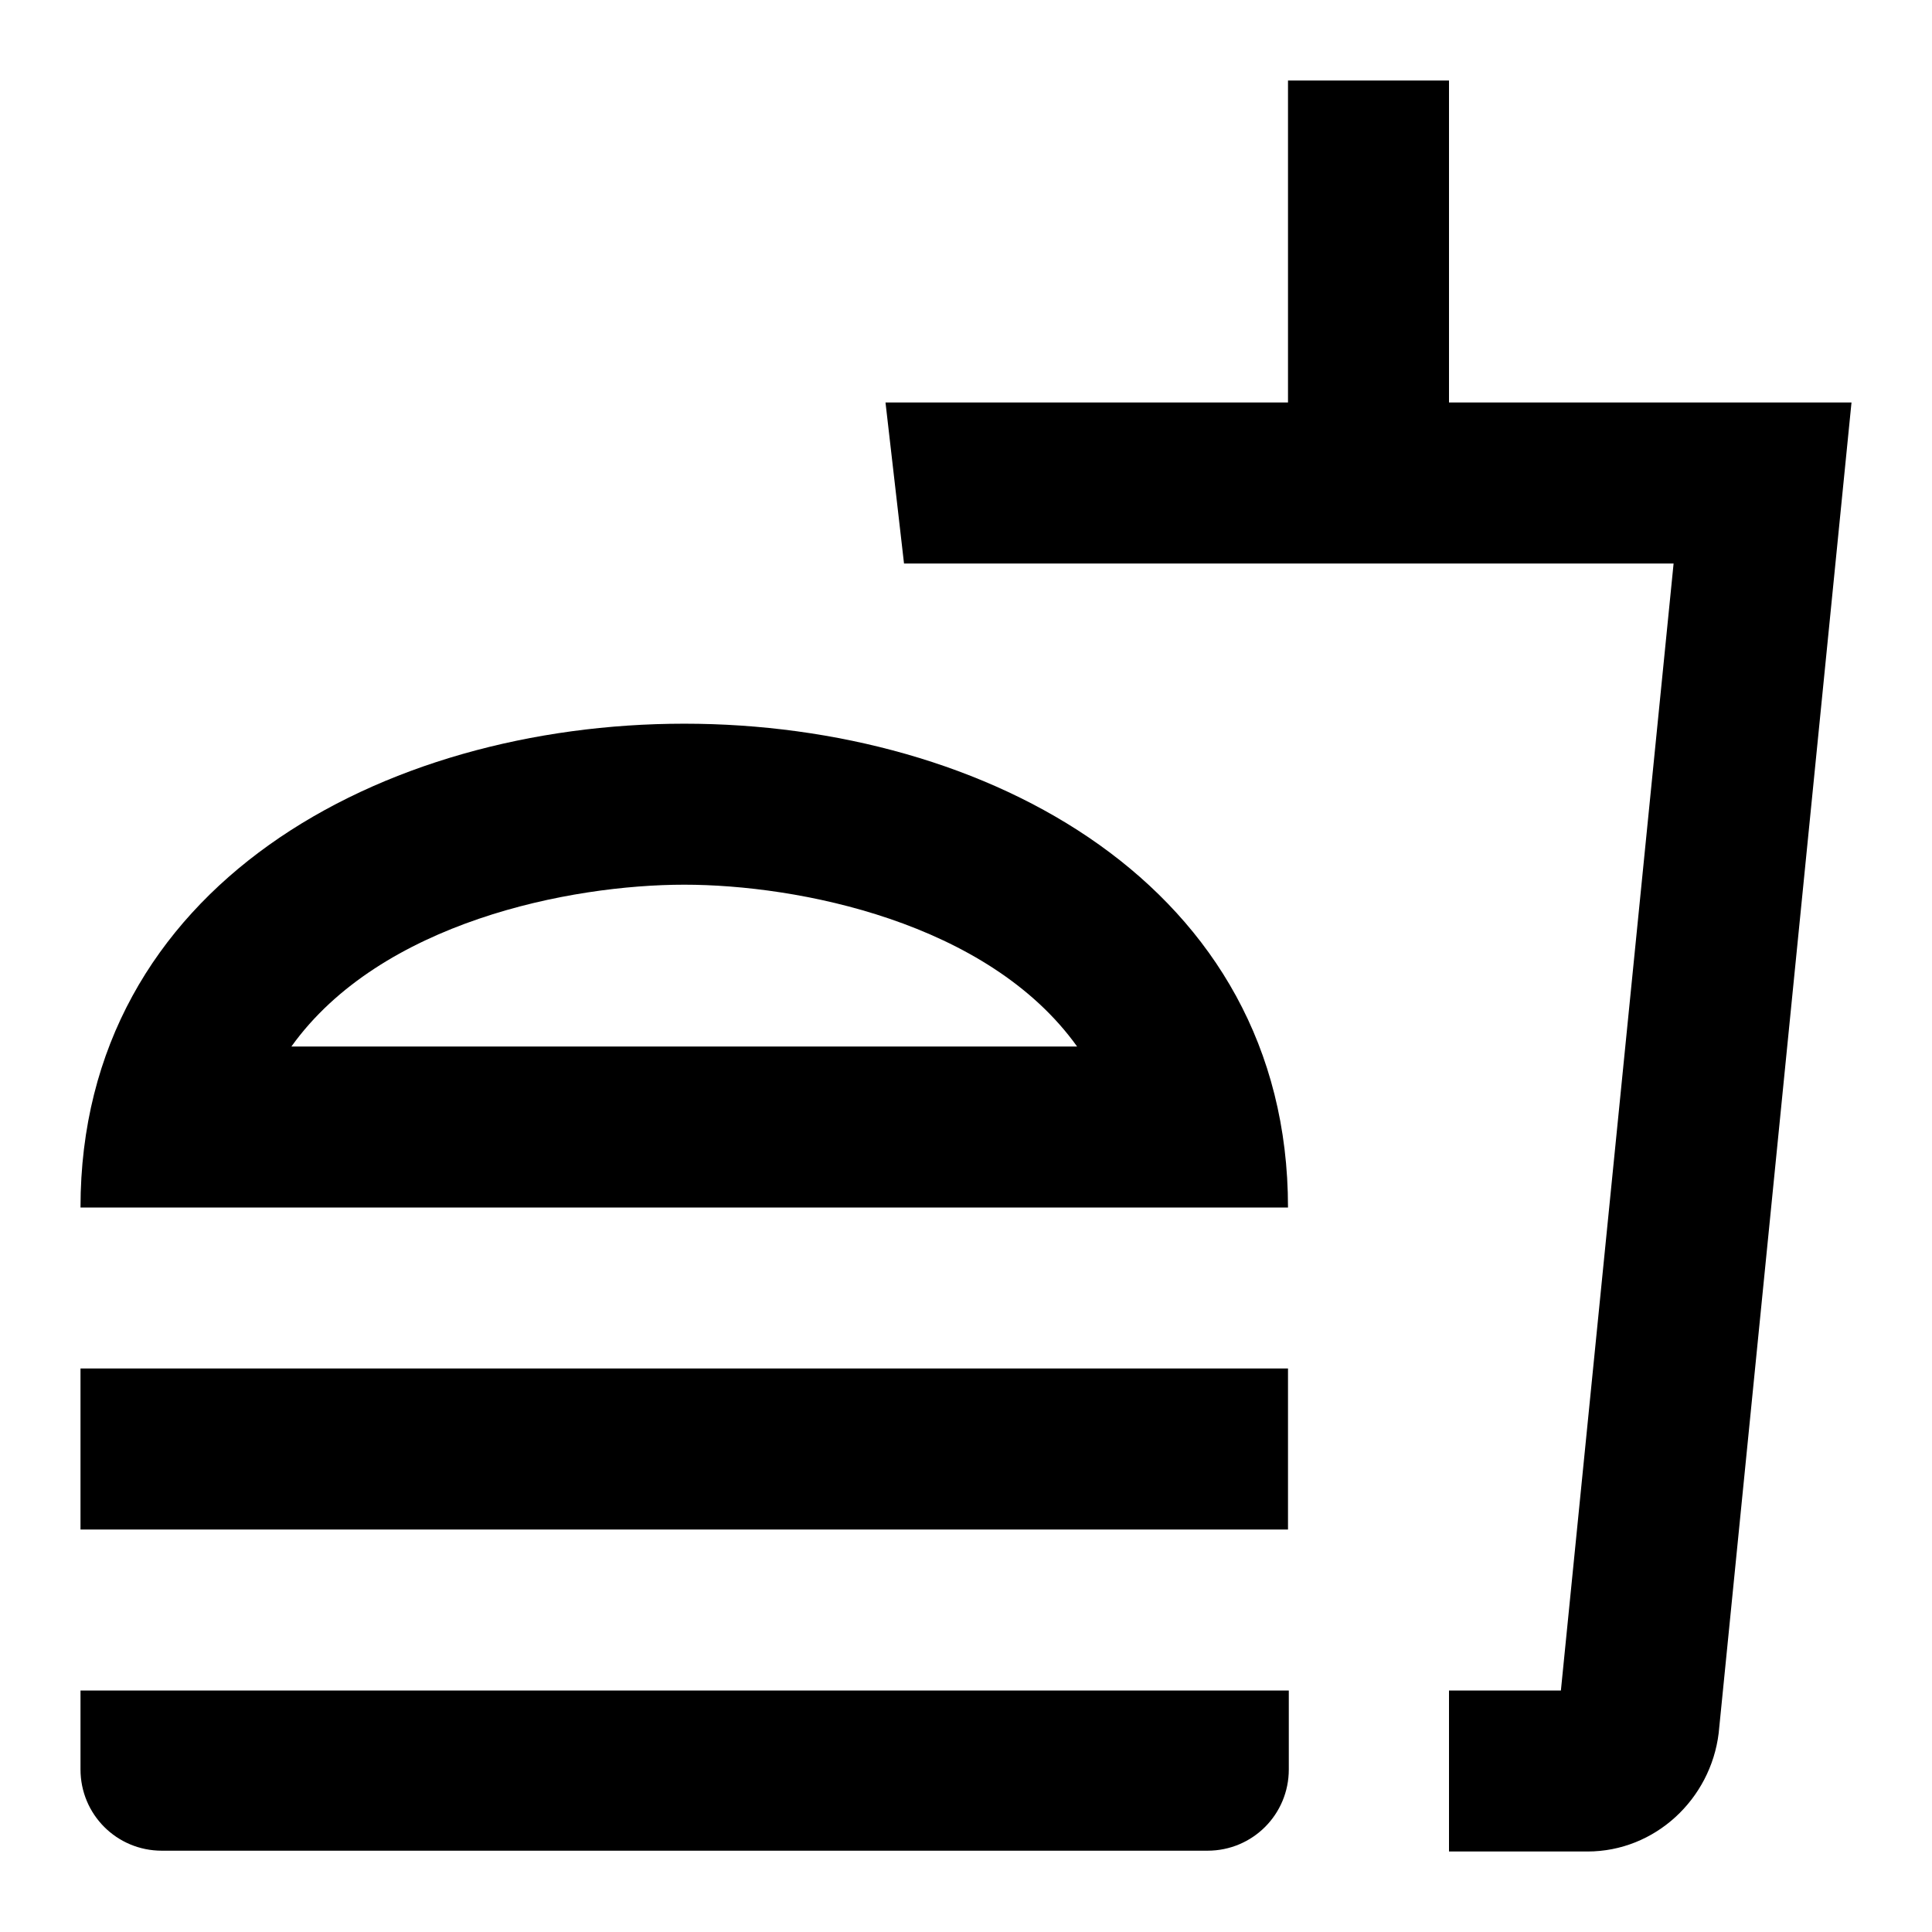
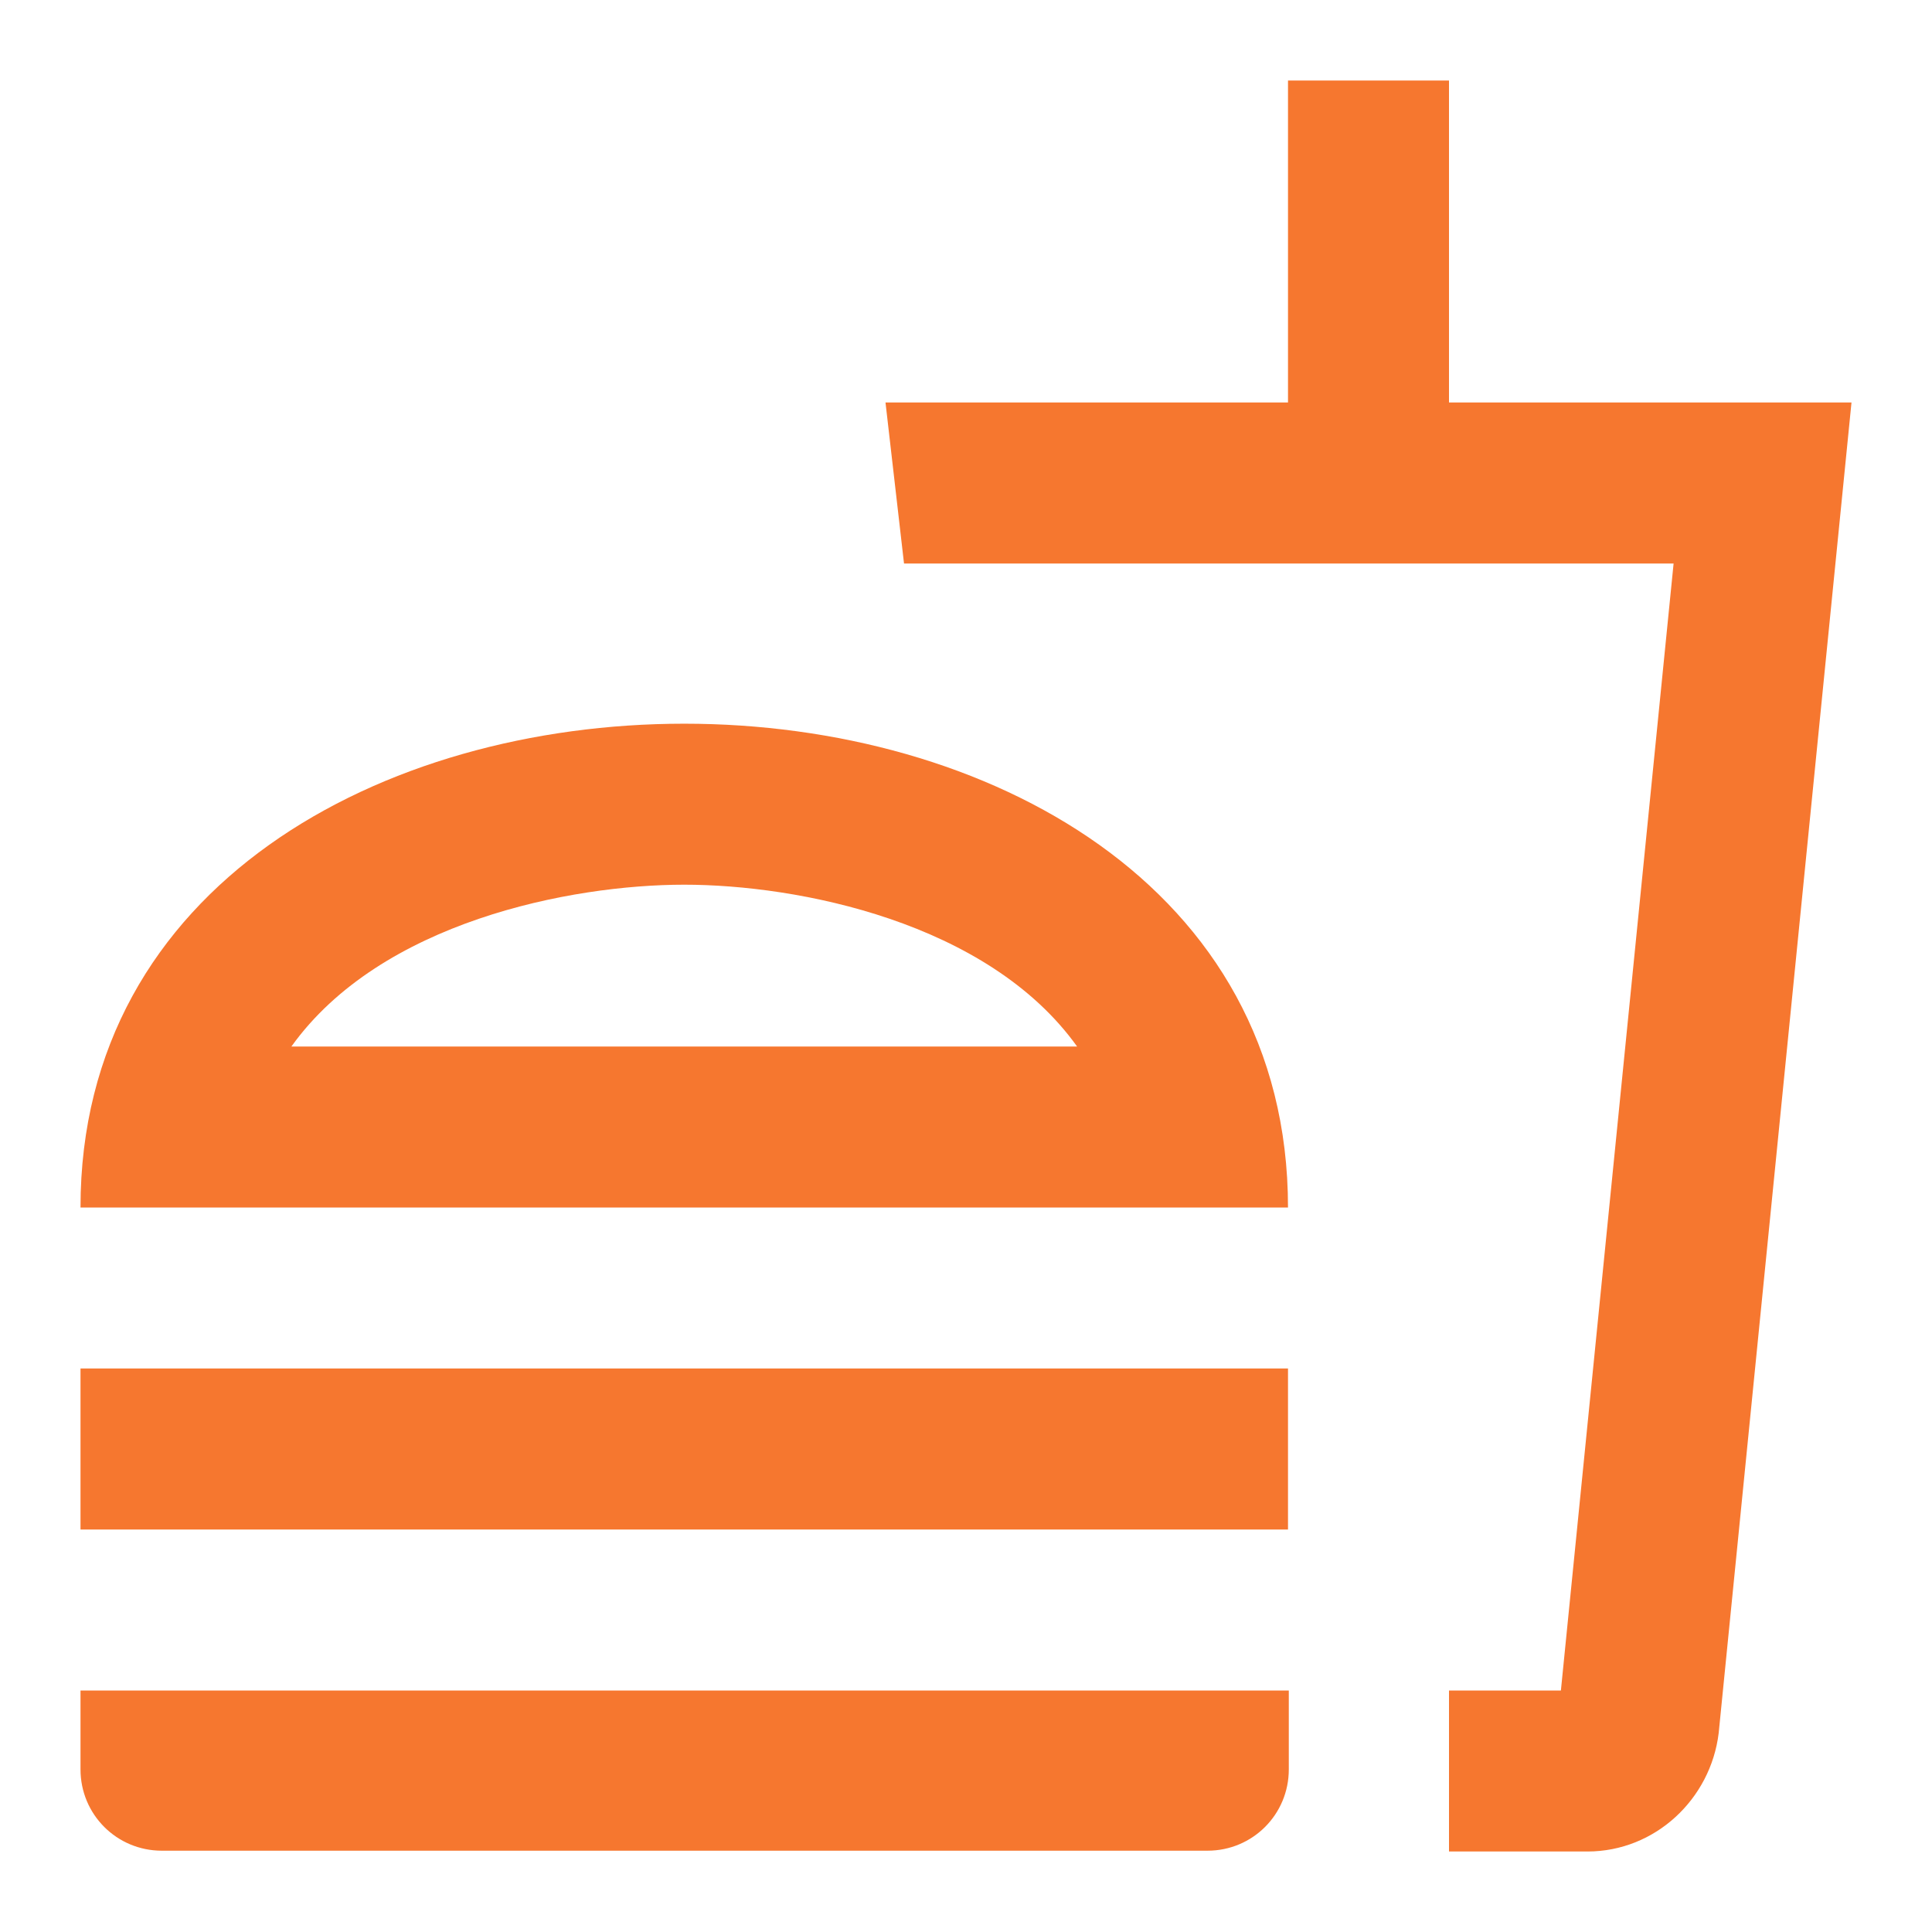
- <svg xmlns="http://www.w3.org/2000/svg" height="24px" viewBox="0 0 24 24" width="24px" fill="#000000">
+ <svg xmlns="http://www.w3.org/2000/svg" height="24px" viewBox="0 0 24 24" width="24px" fill="rgba(246, 119, 47, 1)">
  <path d="M0 0h24v24H0V0z" fill="none" />
  <path d="M1 21.98c0 .56.45 1.01 1.01 1.01H15c.56 0 1.01-.45 1.01-1.01V21H1v.98zM8.5 8.99C4.75 8.99 1 11 1 15h15c0-4-3.75-6.01-7.5-6.01zM3.62 13c1.11-1.55 3.47-2.01 4.88-2.01s3.77.46 4.88 2.01H3.62zM1 17h15v2H1zM18 5V1h-2v4h-5l.23 2h9.56l-1.4 14H18v2h1.72c.84 0 1.53-.65 1.63-1.47L23 5h-5z" />
</svg>
